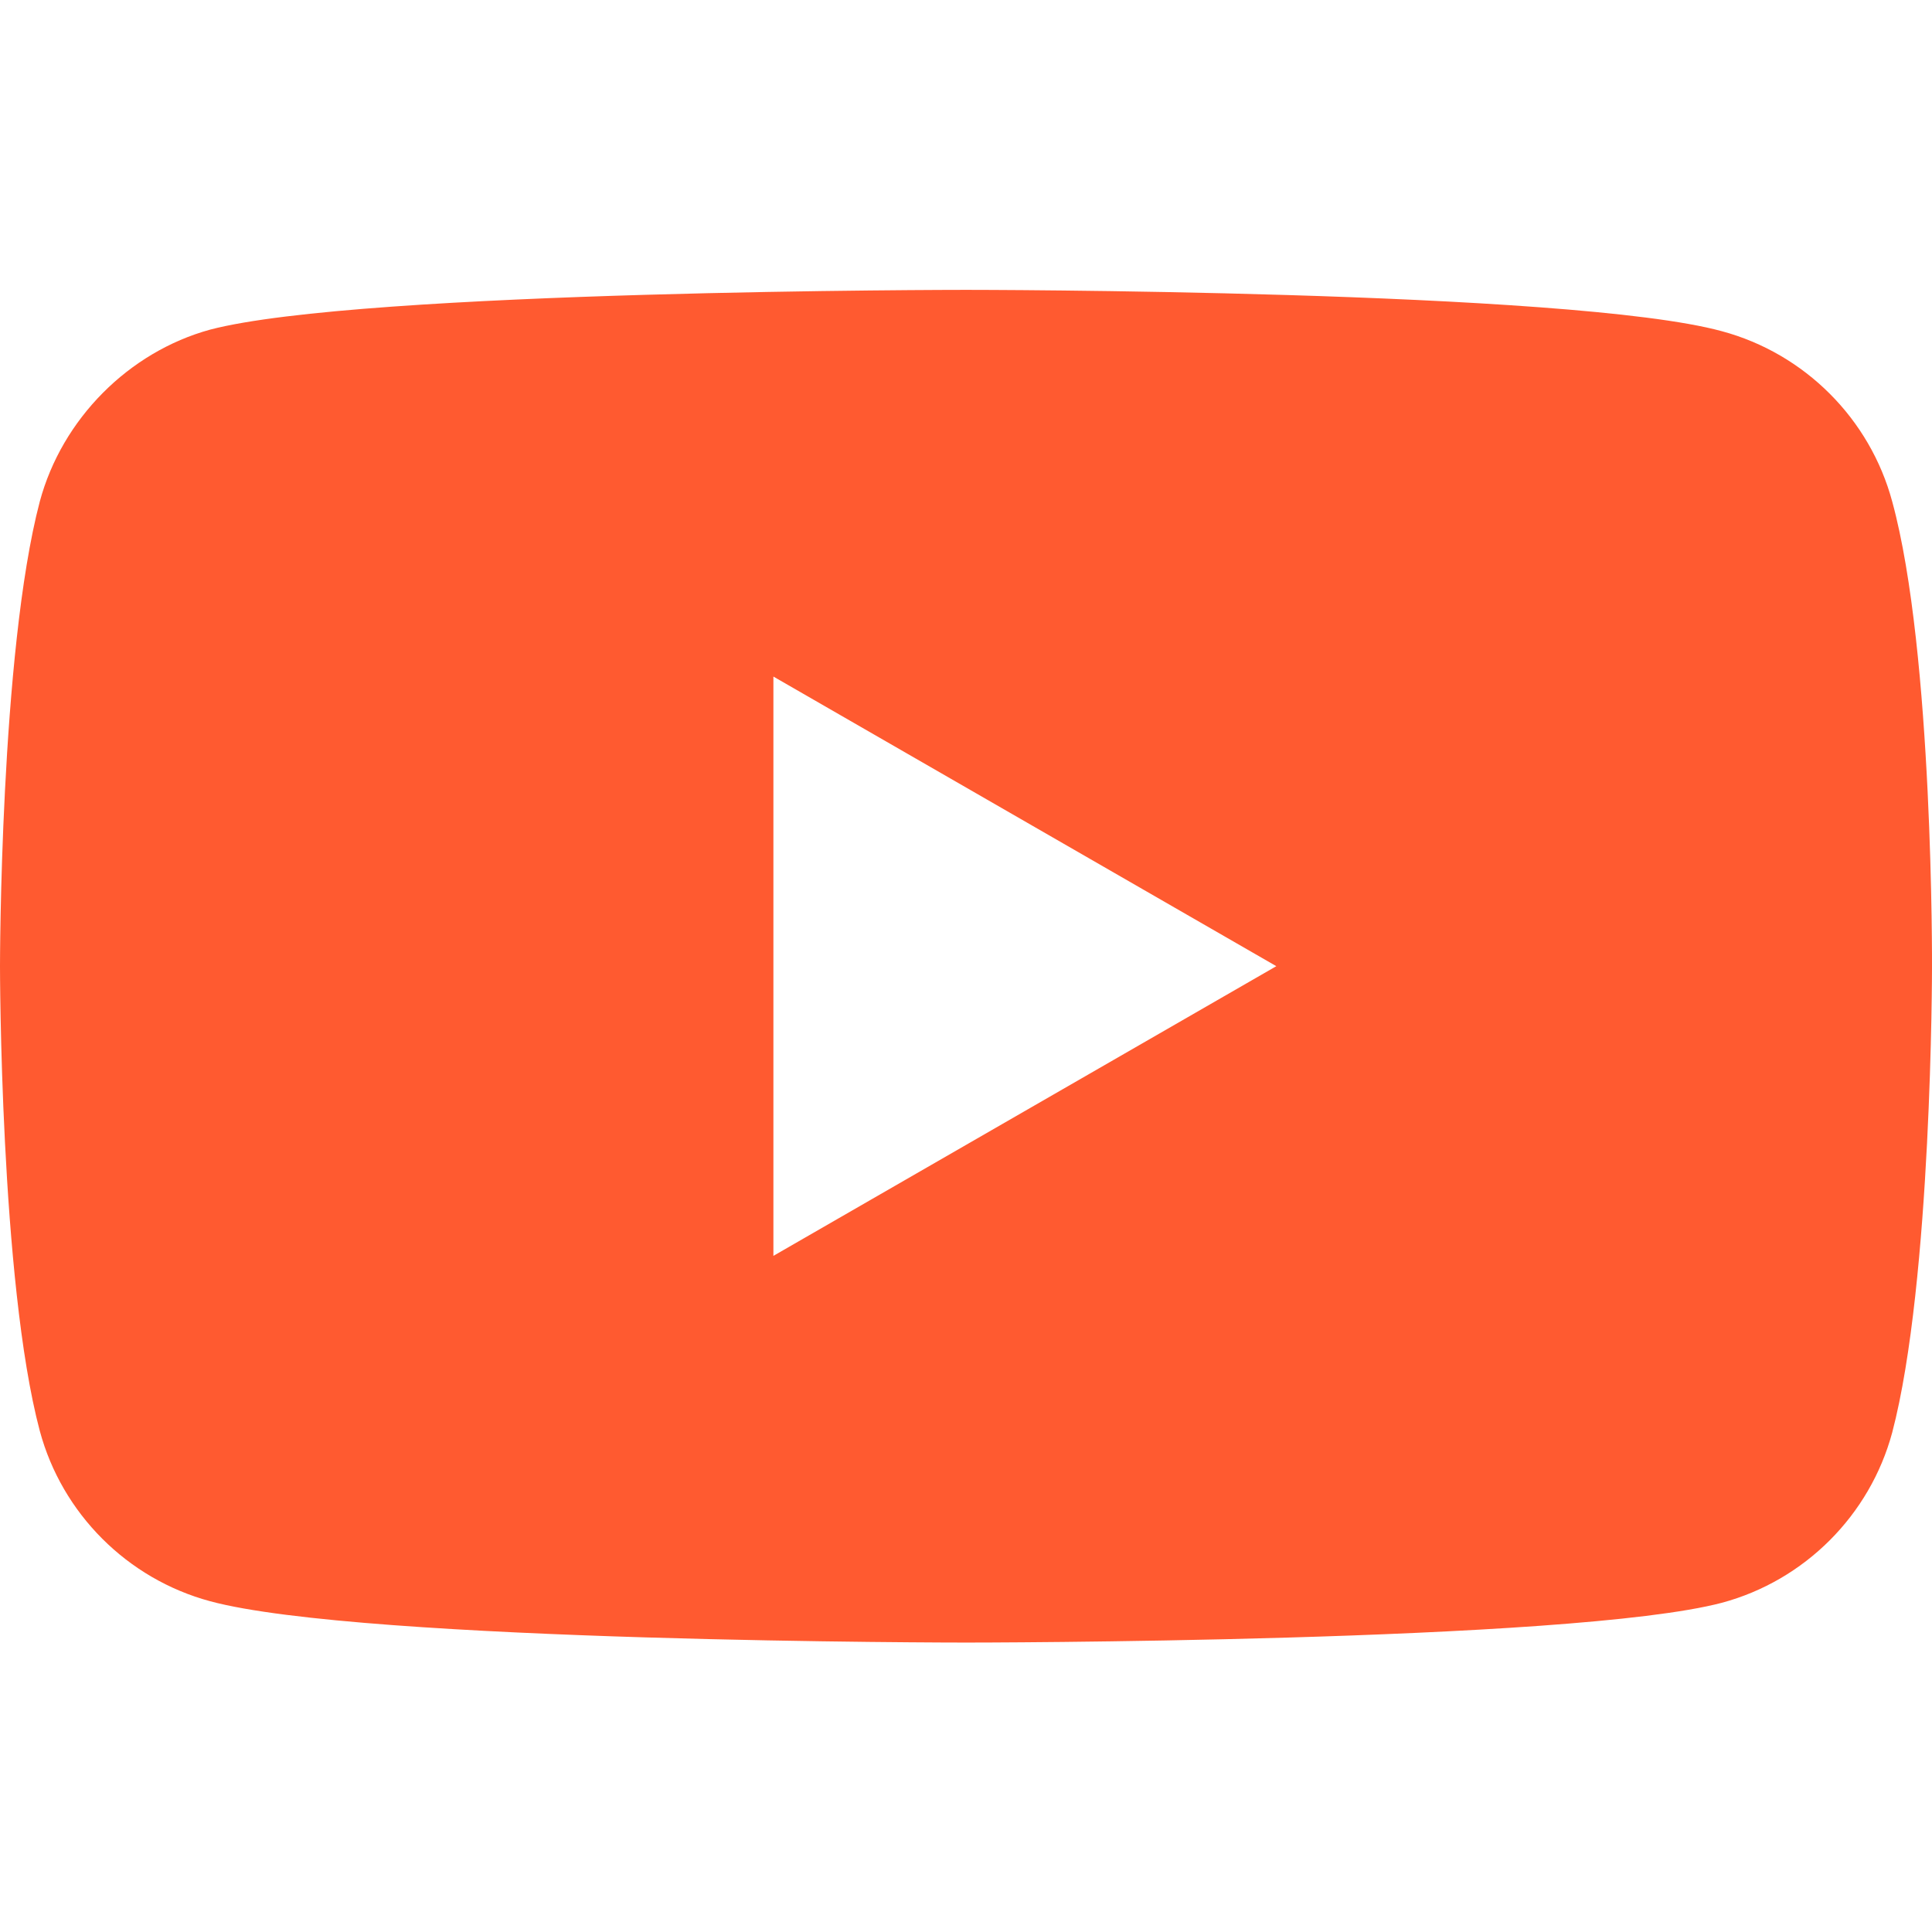
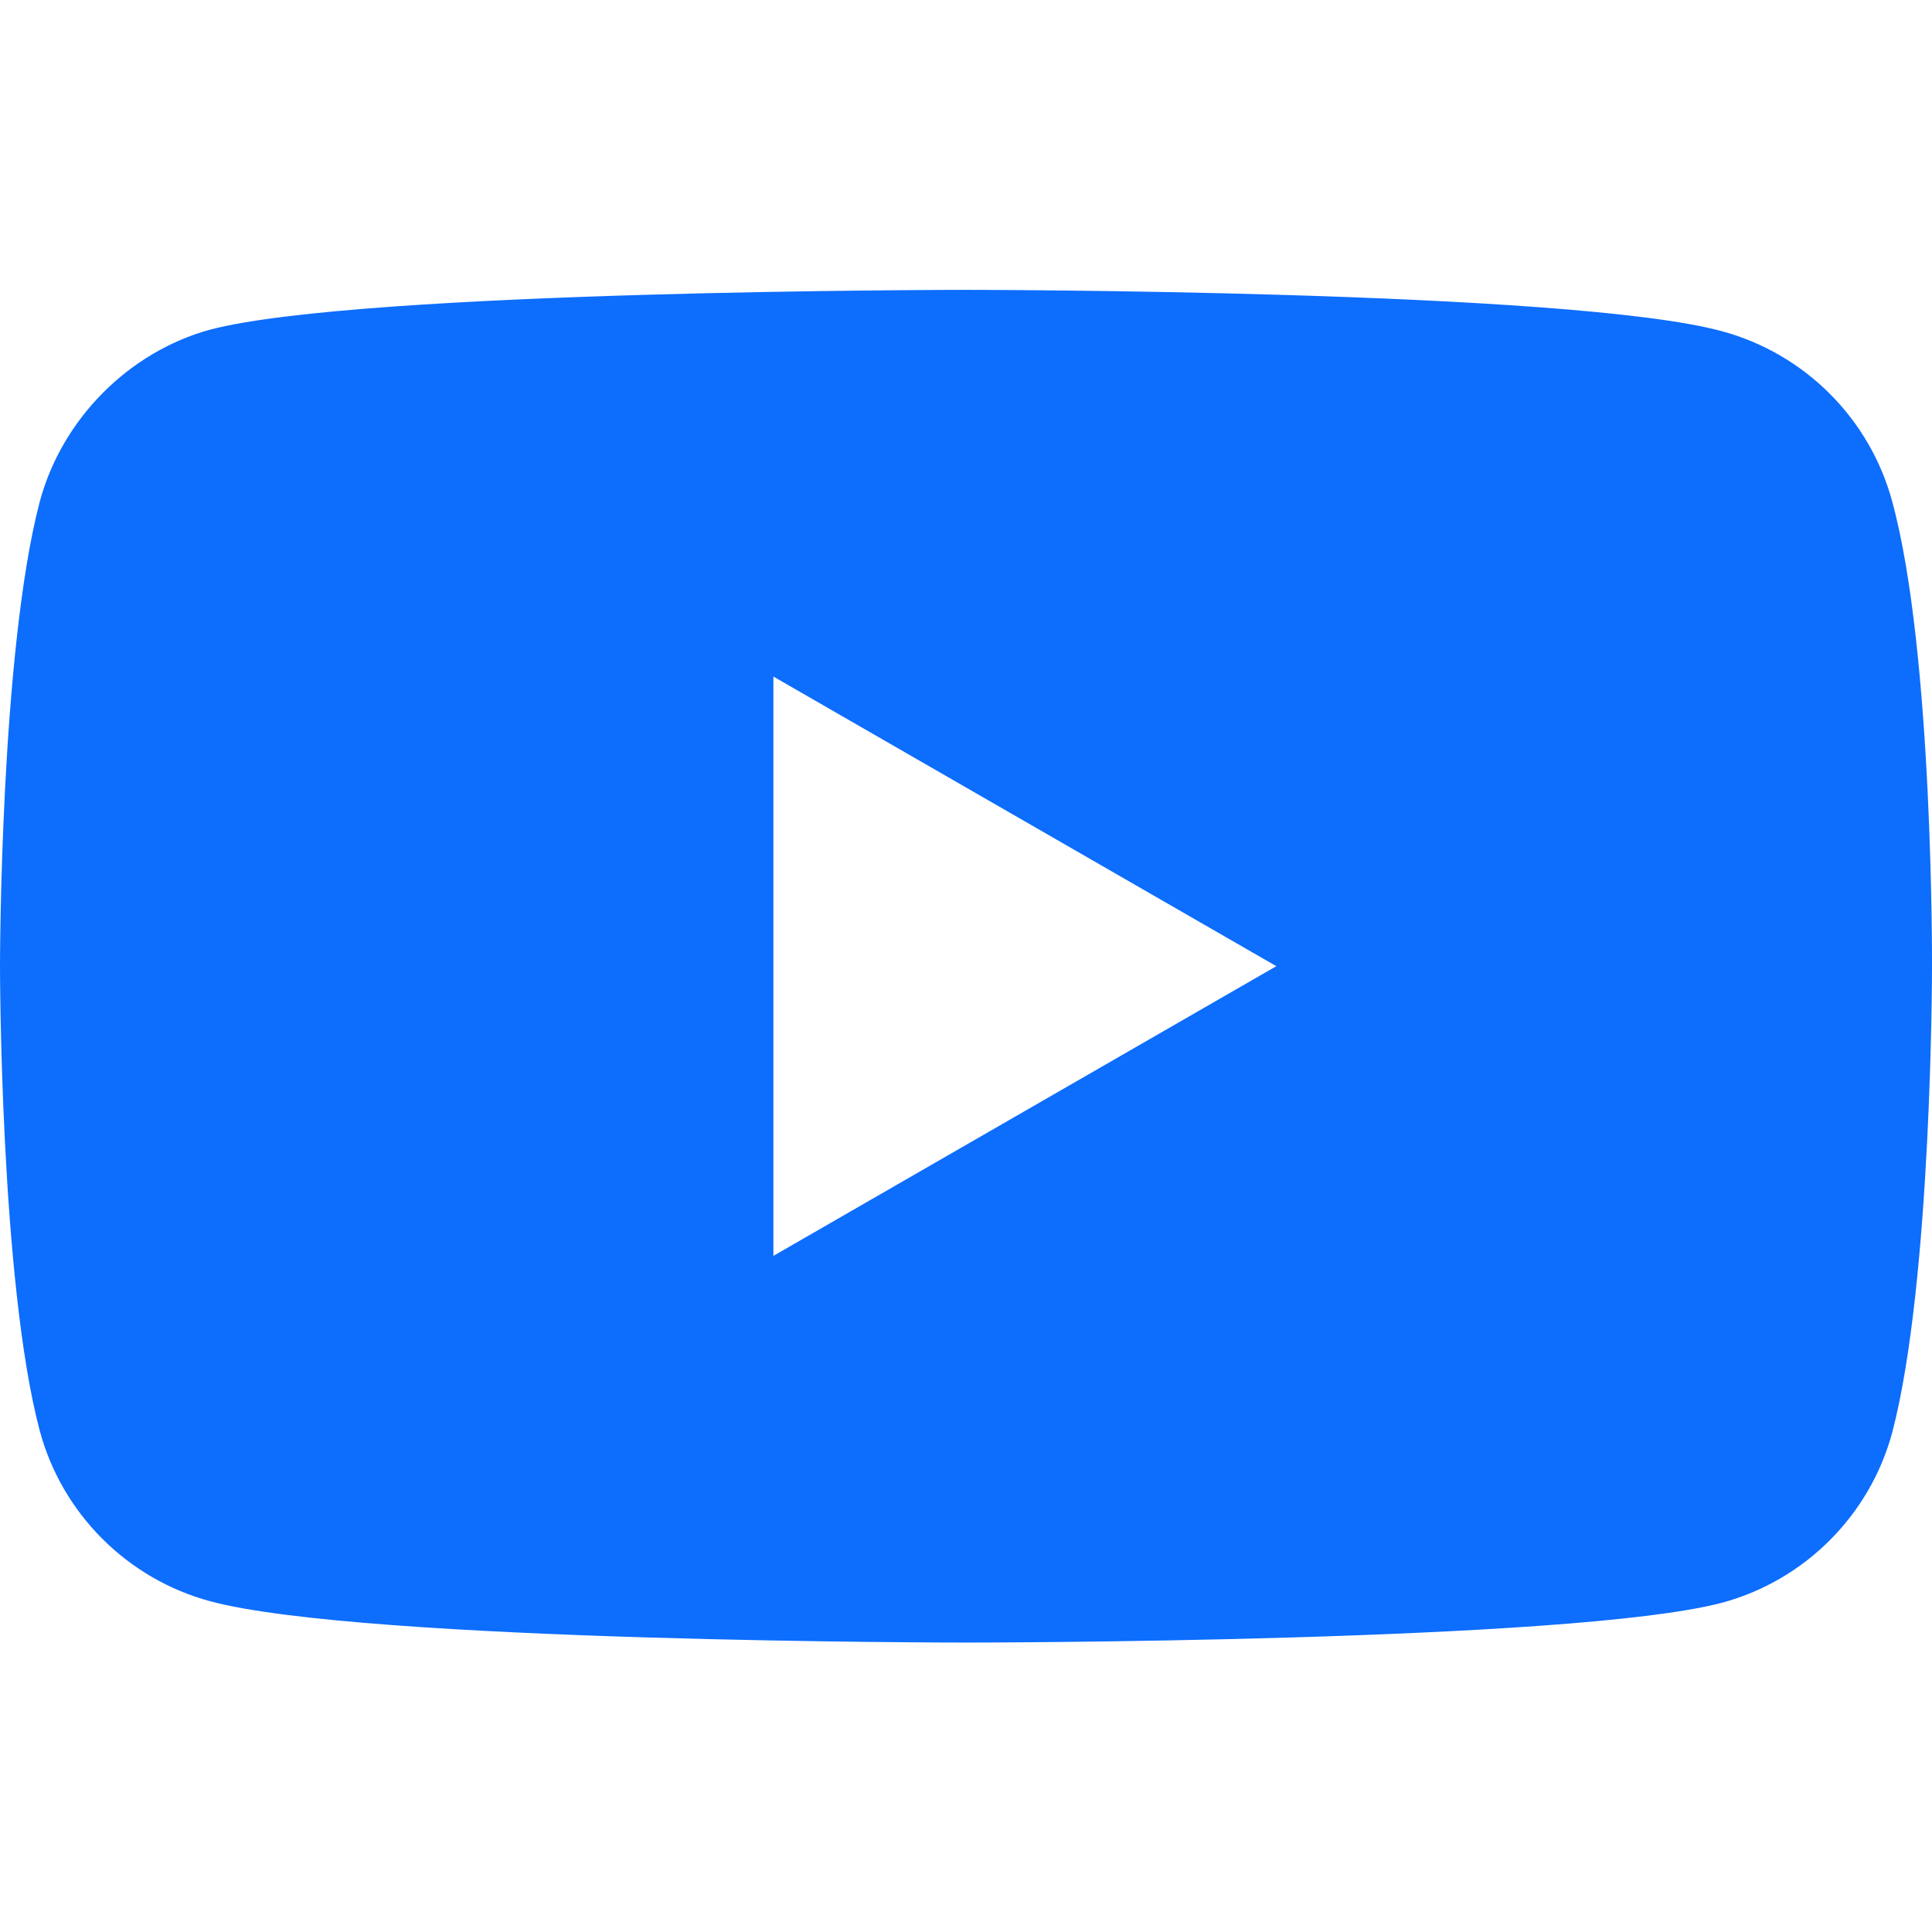
<svg xmlns="http://www.w3.org/2000/svg" width="32" height="32" viewBox="0 0 32 32" fill="none">
-   <path fill-rule="evenodd" clip-rule="evenodd" d="M28.52 5.486C29.891 5.855 30.972 6.936 31.341 8.307C32.026 10.81 32 16.03 32 16.03C32 16.03 32 21.222 31.341 23.727C30.972 25.097 29.891 26.178 28.52 26.547C26.016 27.206 16 27.206 16 27.206C16 27.206 6.01 27.206 3.479 26.521C2.109 26.151 1.028 25.071 0.659 23.7C0 21.222 0 16.003 0 16.003C0 16.003 0 10.81 0.659 8.307C1.028 6.936 2.135 5.829 3.479 5.46C5.983 4.801 16 4.801 16 4.801C16 4.801 26.016 4.801 28.52 5.486ZM21.14 16.003L12.81 20.801V11.206L21.14 16.003Z" fill="#FF5A30" />
+   <path fill-rule="evenodd" clip-rule="evenodd" d="M28.52 5.486C29.891 5.855 30.972 6.936 31.341 8.307C32.026 10.81 32 16.03 32 16.03C32 16.03 32 21.222 31.341 23.727C30.972 25.097 29.891 26.178 28.52 26.547C26.016 27.206 16 27.206 16 27.206C16 27.206 6.01 27.206 3.479 26.521C2.109 26.151 1.028 25.071 0.659 23.7C0 21.222 0 16.003 0 16.003C0 16.003 0 10.81 0.659 8.307C1.028 6.936 2.135 5.829 3.479 5.46C5.983 4.801 16 4.801 16 4.801C16 4.801 26.016 4.801 28.52 5.486ZM21.14 16.003L12.81 20.801V11.206L21.14 16.003Z" fill="#0D6DFD" />
</svg>
